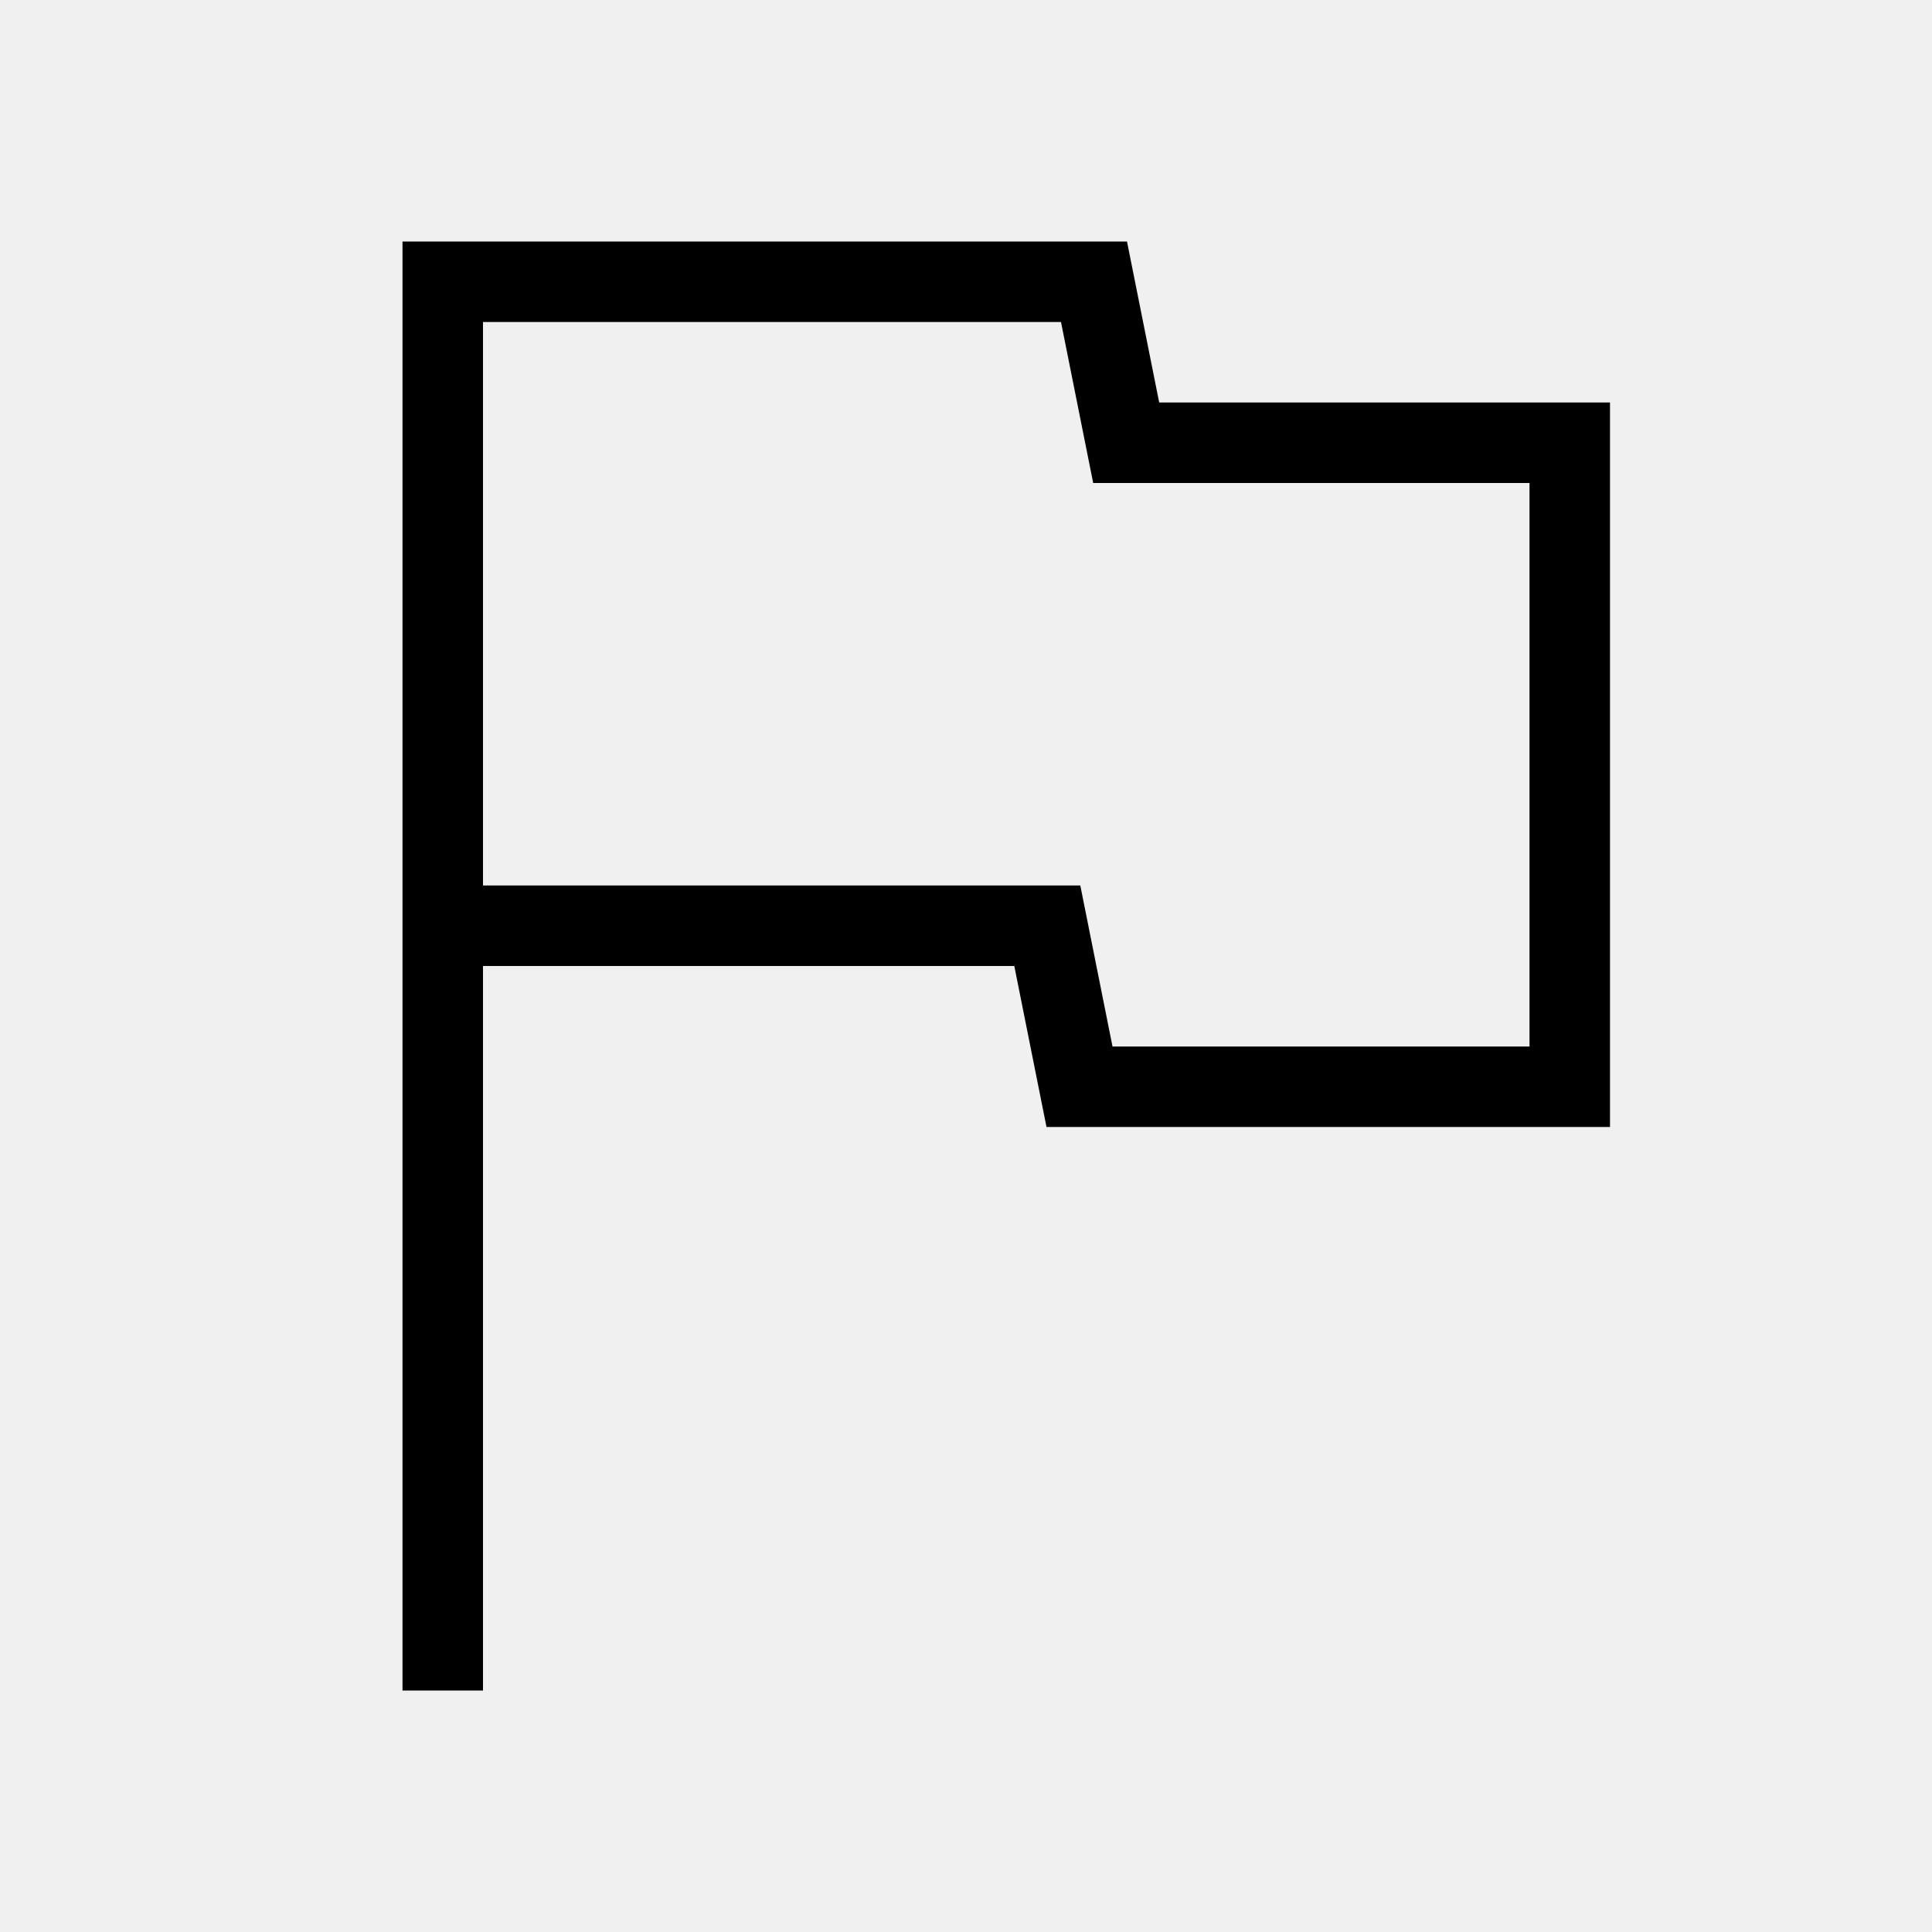
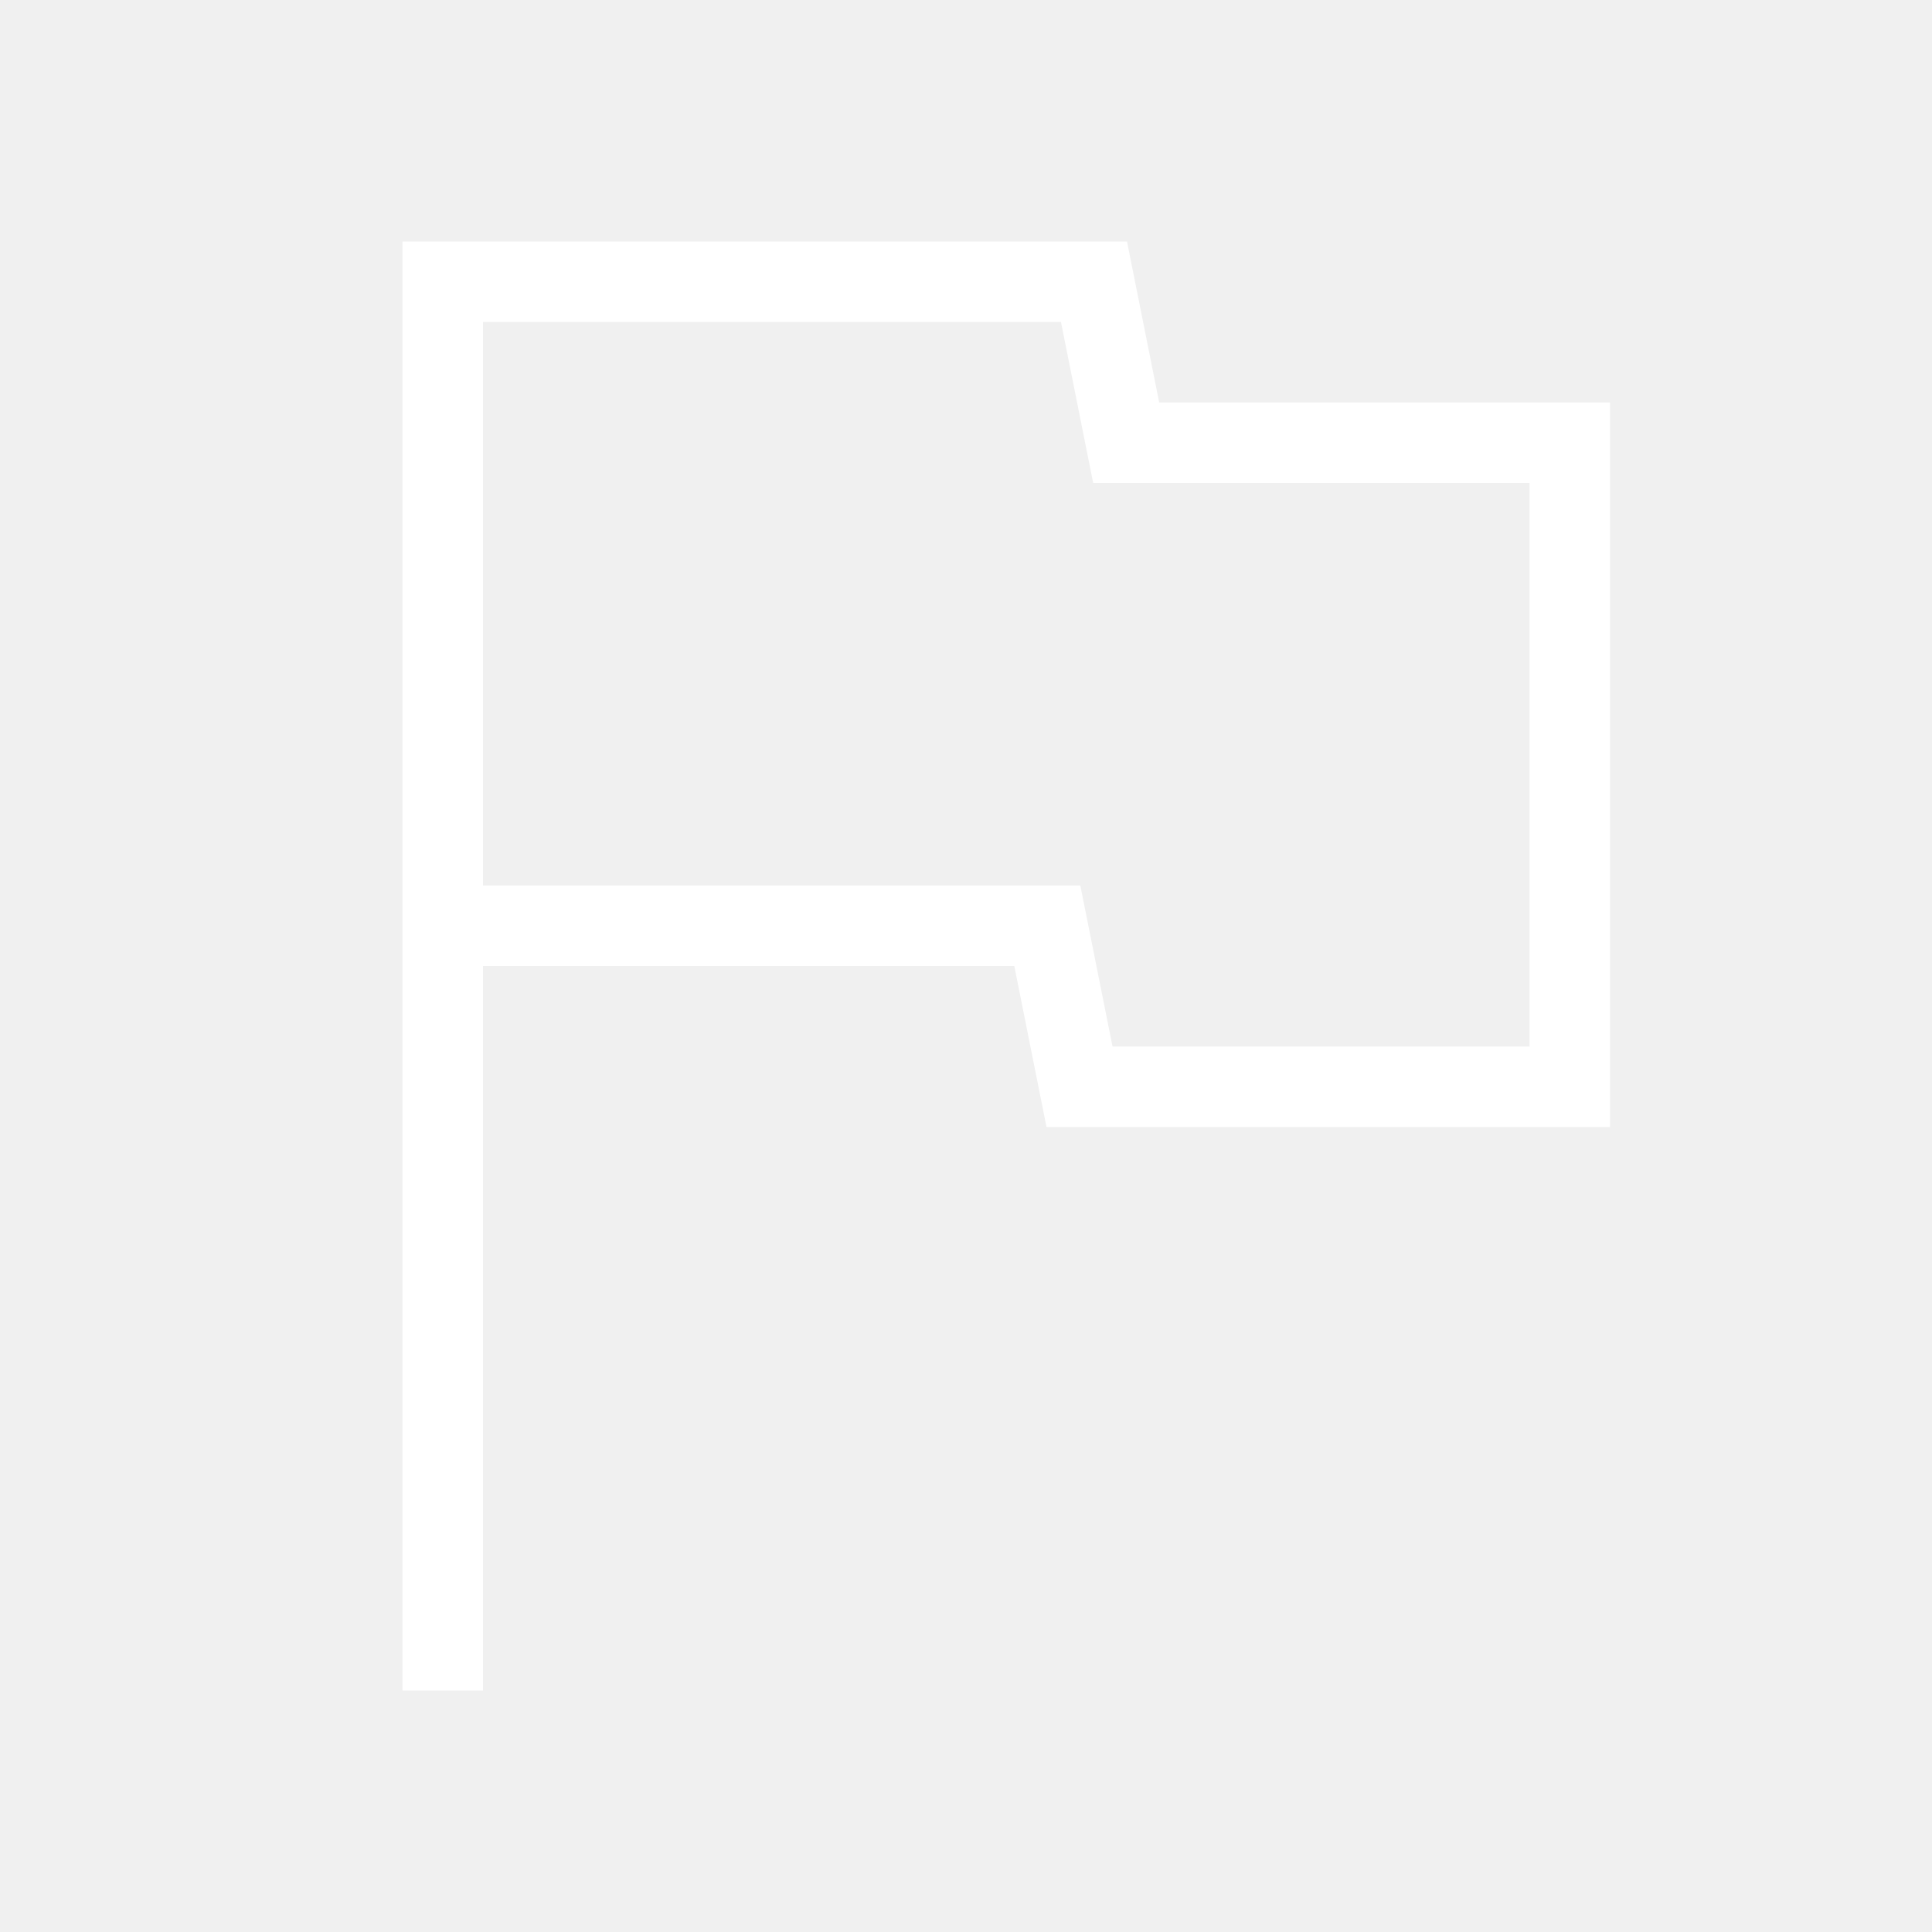
- <svg xmlns="http://www.w3.org/2000/svg" enable-background="new 0 0 24 24" viewBox="0 0 24 24" focusable="false" style="pointer-events: none; display: block; width: 100%; height: 100%;">
+ <svg xmlns="http://www.w3.org/2000/svg" fill="white" enable-background="new 0 0 24 24" viewBox="0 0 24 24" focusable="false" style="pointer-events: none; display: block; width: 100%; height: 100%;">
  <path d="m13.18 4 .24 1.2.16.8H19v7h-5.18l-.24-1.2-.16-.8H6V4h7.18M14 3H5v18h1v-9h6.6l.4 2h7V5h-5.6L14 3z" />
</svg>
